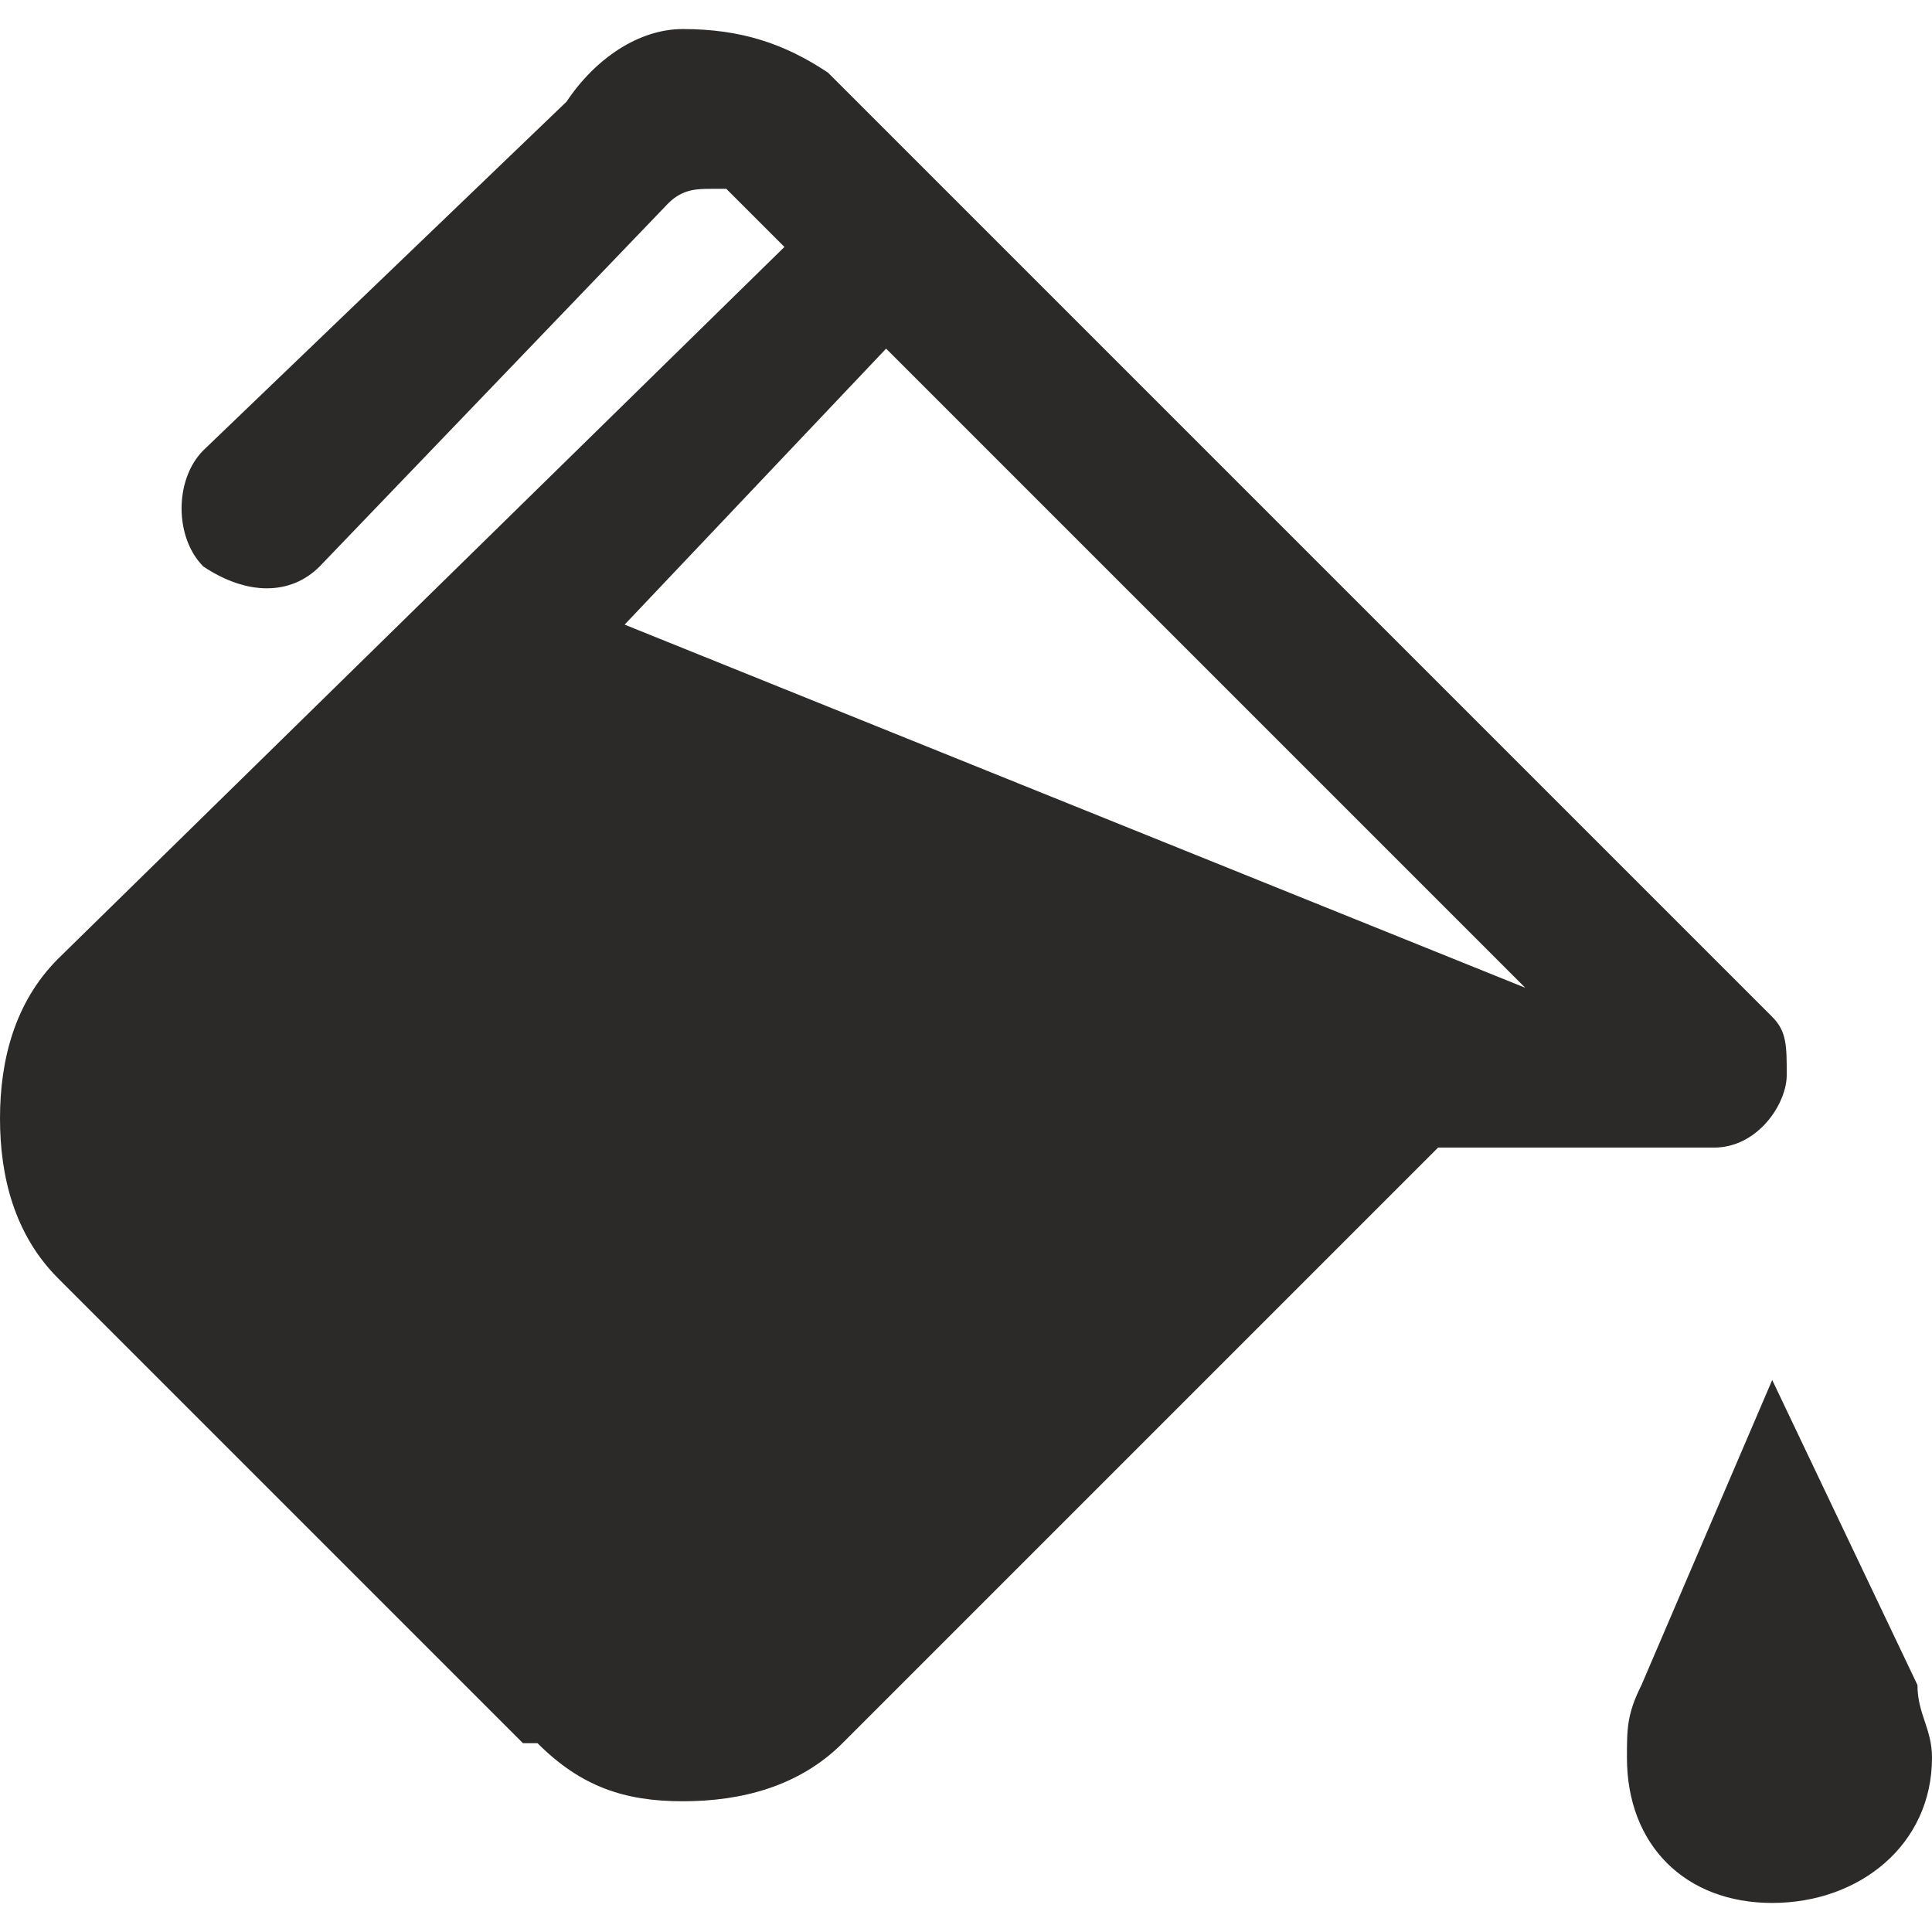
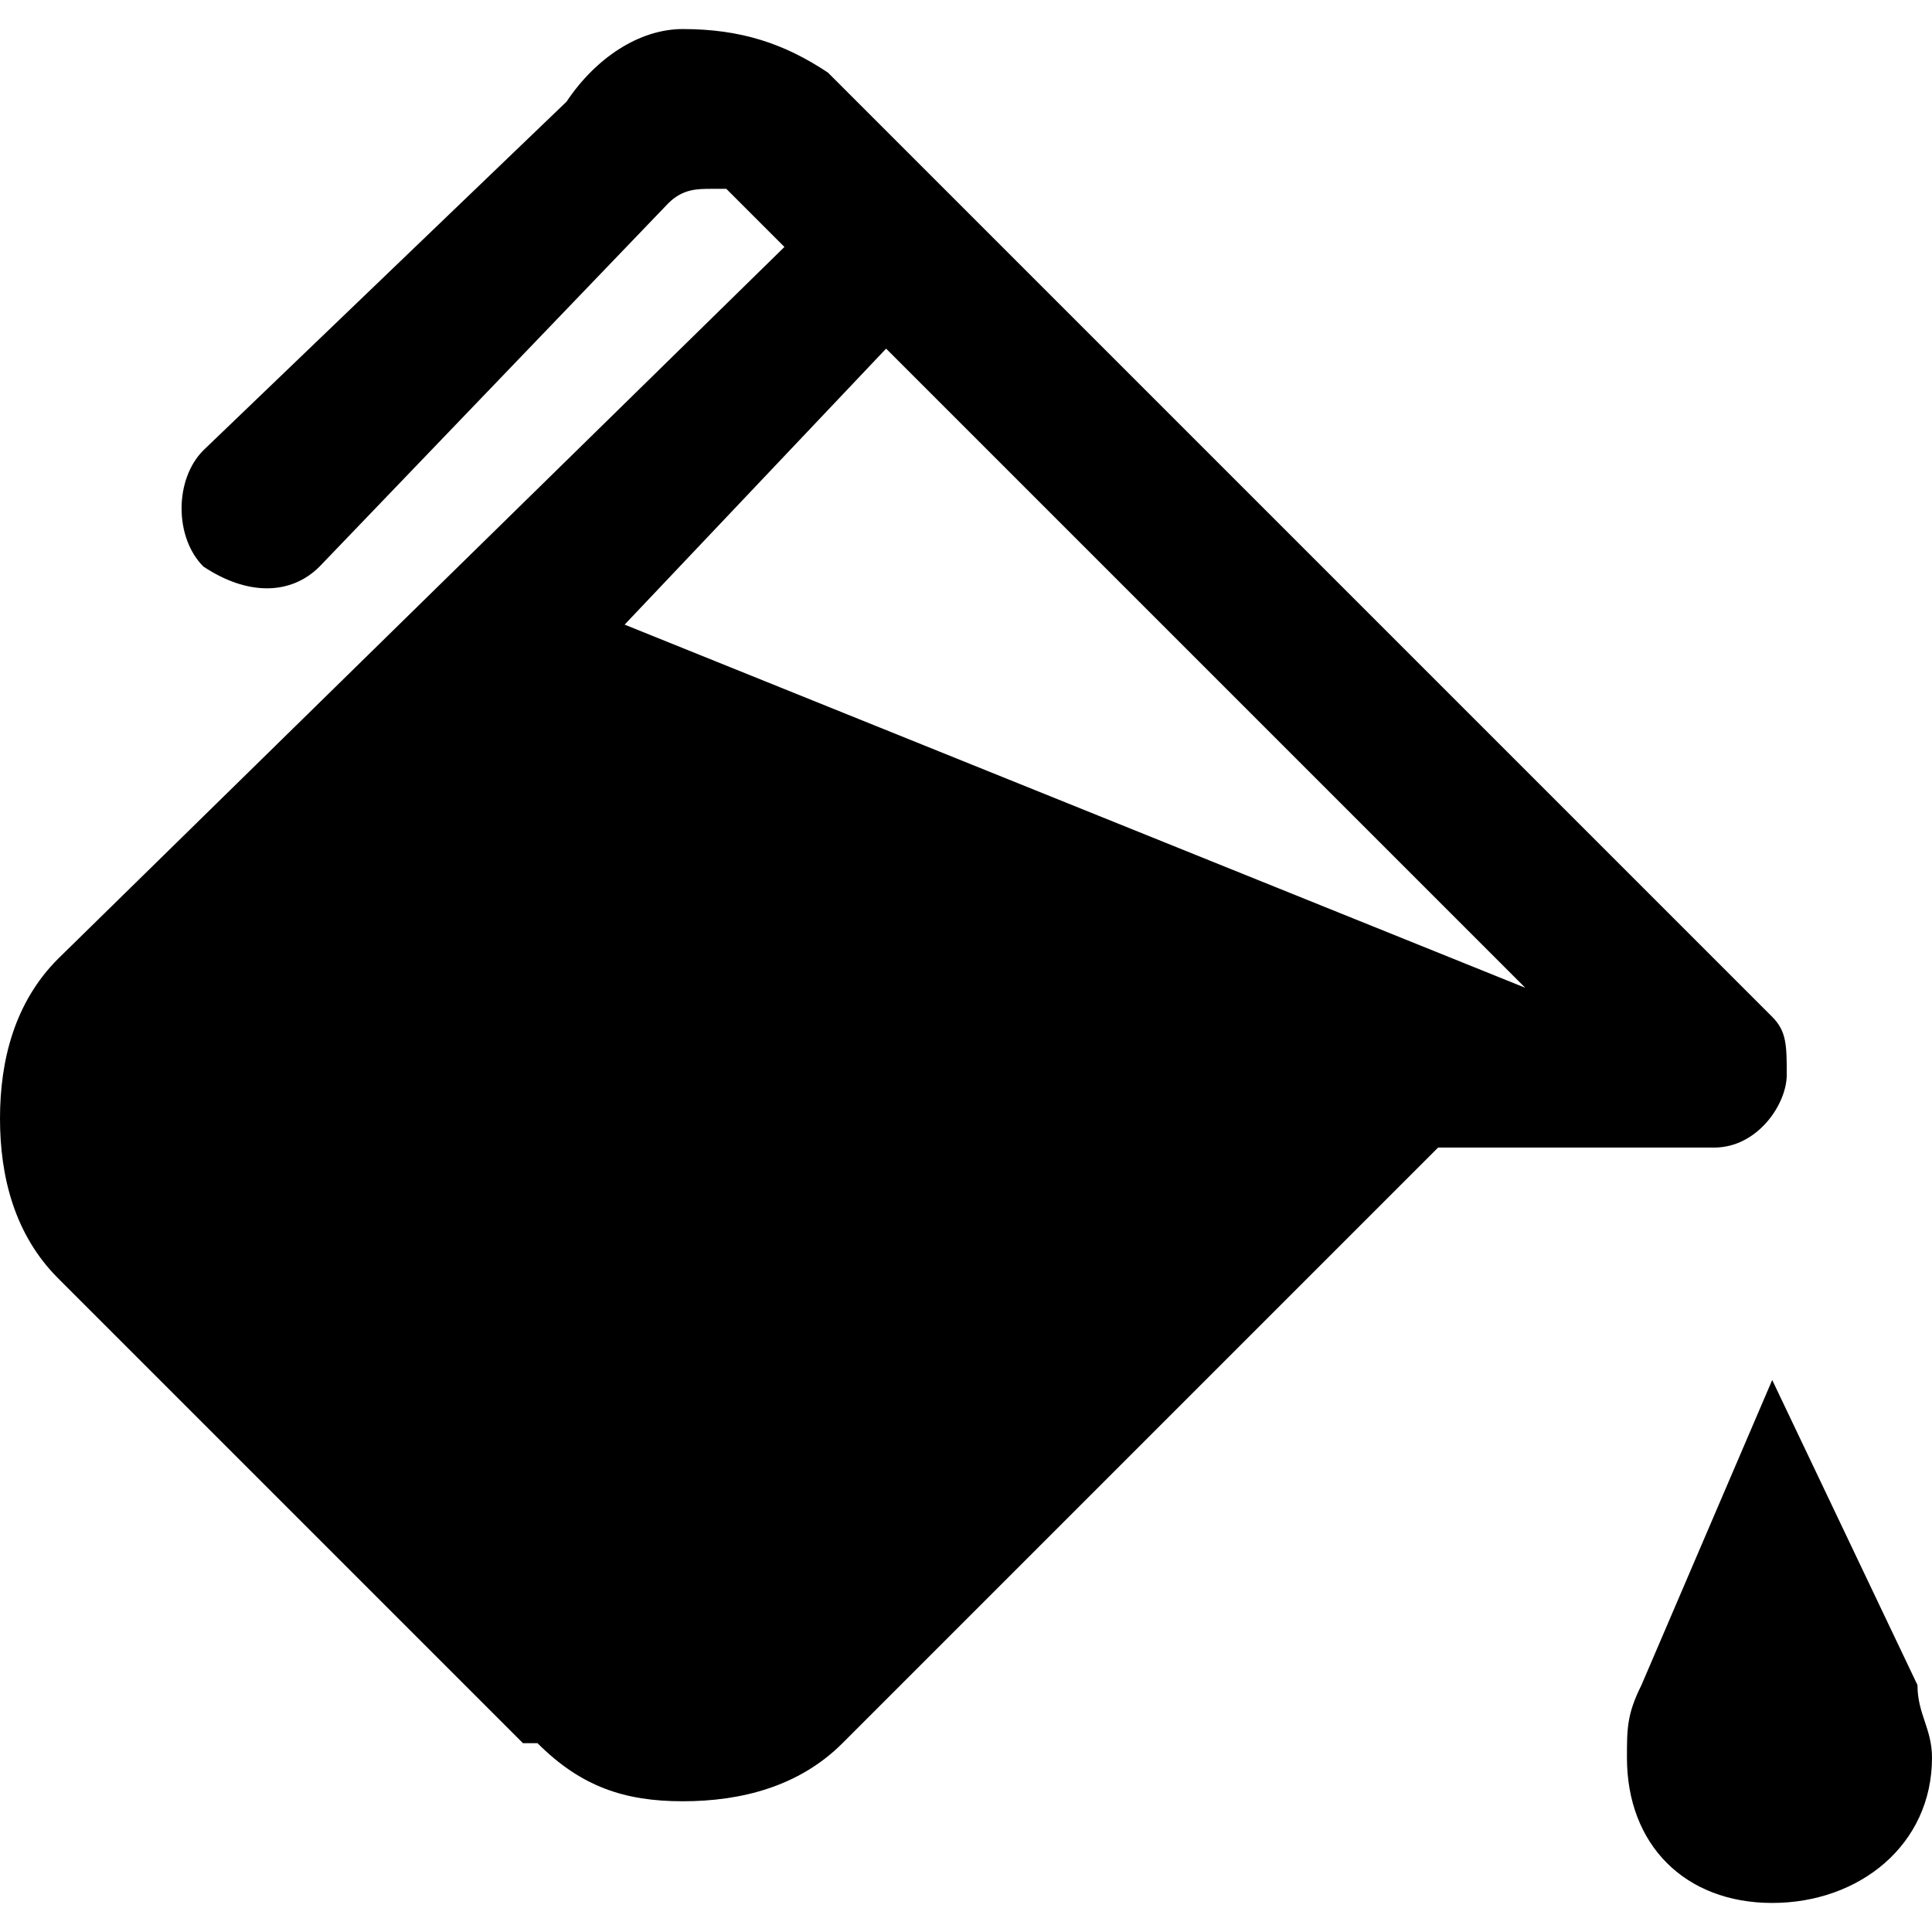
<svg xmlns="http://www.w3.org/2000/svg" xml:space="preserve" width="19px" height="19px" version="1.1" style="shape-rendering:geometricPrecision; text-rendering:geometricPrecision; image-rendering:optimizeQuality; fill-rule:evenodd; clip-rule:evenodd" viewBox="0 0 133 129">
  <defs>
    <style type="text/css">
   
-     .fil0 {fill:#2B2A29;fill-rule:nonzero}
+     .fil0 {fill:#000;fill-rule:nonzero}
   
  </style>
  </defs>
  <g id="Слой_x0020_1">
    <path class="fil0" d="M65 11l0 0 0 0 57 57c1,1 1,2 1,4 0,2 -2,5 -5,5l-19 0 -41 41 0 0 0 0 0 0c-3,3 -7,4 -11,4 -4,0 -7,-1 -10,-4 0,0 -1,0 -1,0l0 0 -32 -32 0 0 0 0 0 0c-3,-3 -4,-7 -4,-11 0,-4 1,-8 4,-11l0 0 50 -49 -4 -4c0,0 -1,0 -1,0 -1,0 -2,0 -3,1l0 0 0 0 -24 25c-2,2 -5,2 -8,0 -2,-2 -2,-6 0,-8l25 -24 0 0c2,-3 5,-5 8,-5 4,0 7,1 10,3 1,1 1,1 1,1l7 7zm67 103c0,2 1,3 1,5 0,6 -5,10 -11,10 -6,0 -10,-4 -10,-10 0,-2 0,-3 1,-5l0 0 9 -21 10 21 0 0zm-71 -92l-18 19 62 25 -44 -44zm-49 56c105,105 0,0 0,0z" />
  </g>
</svg>
